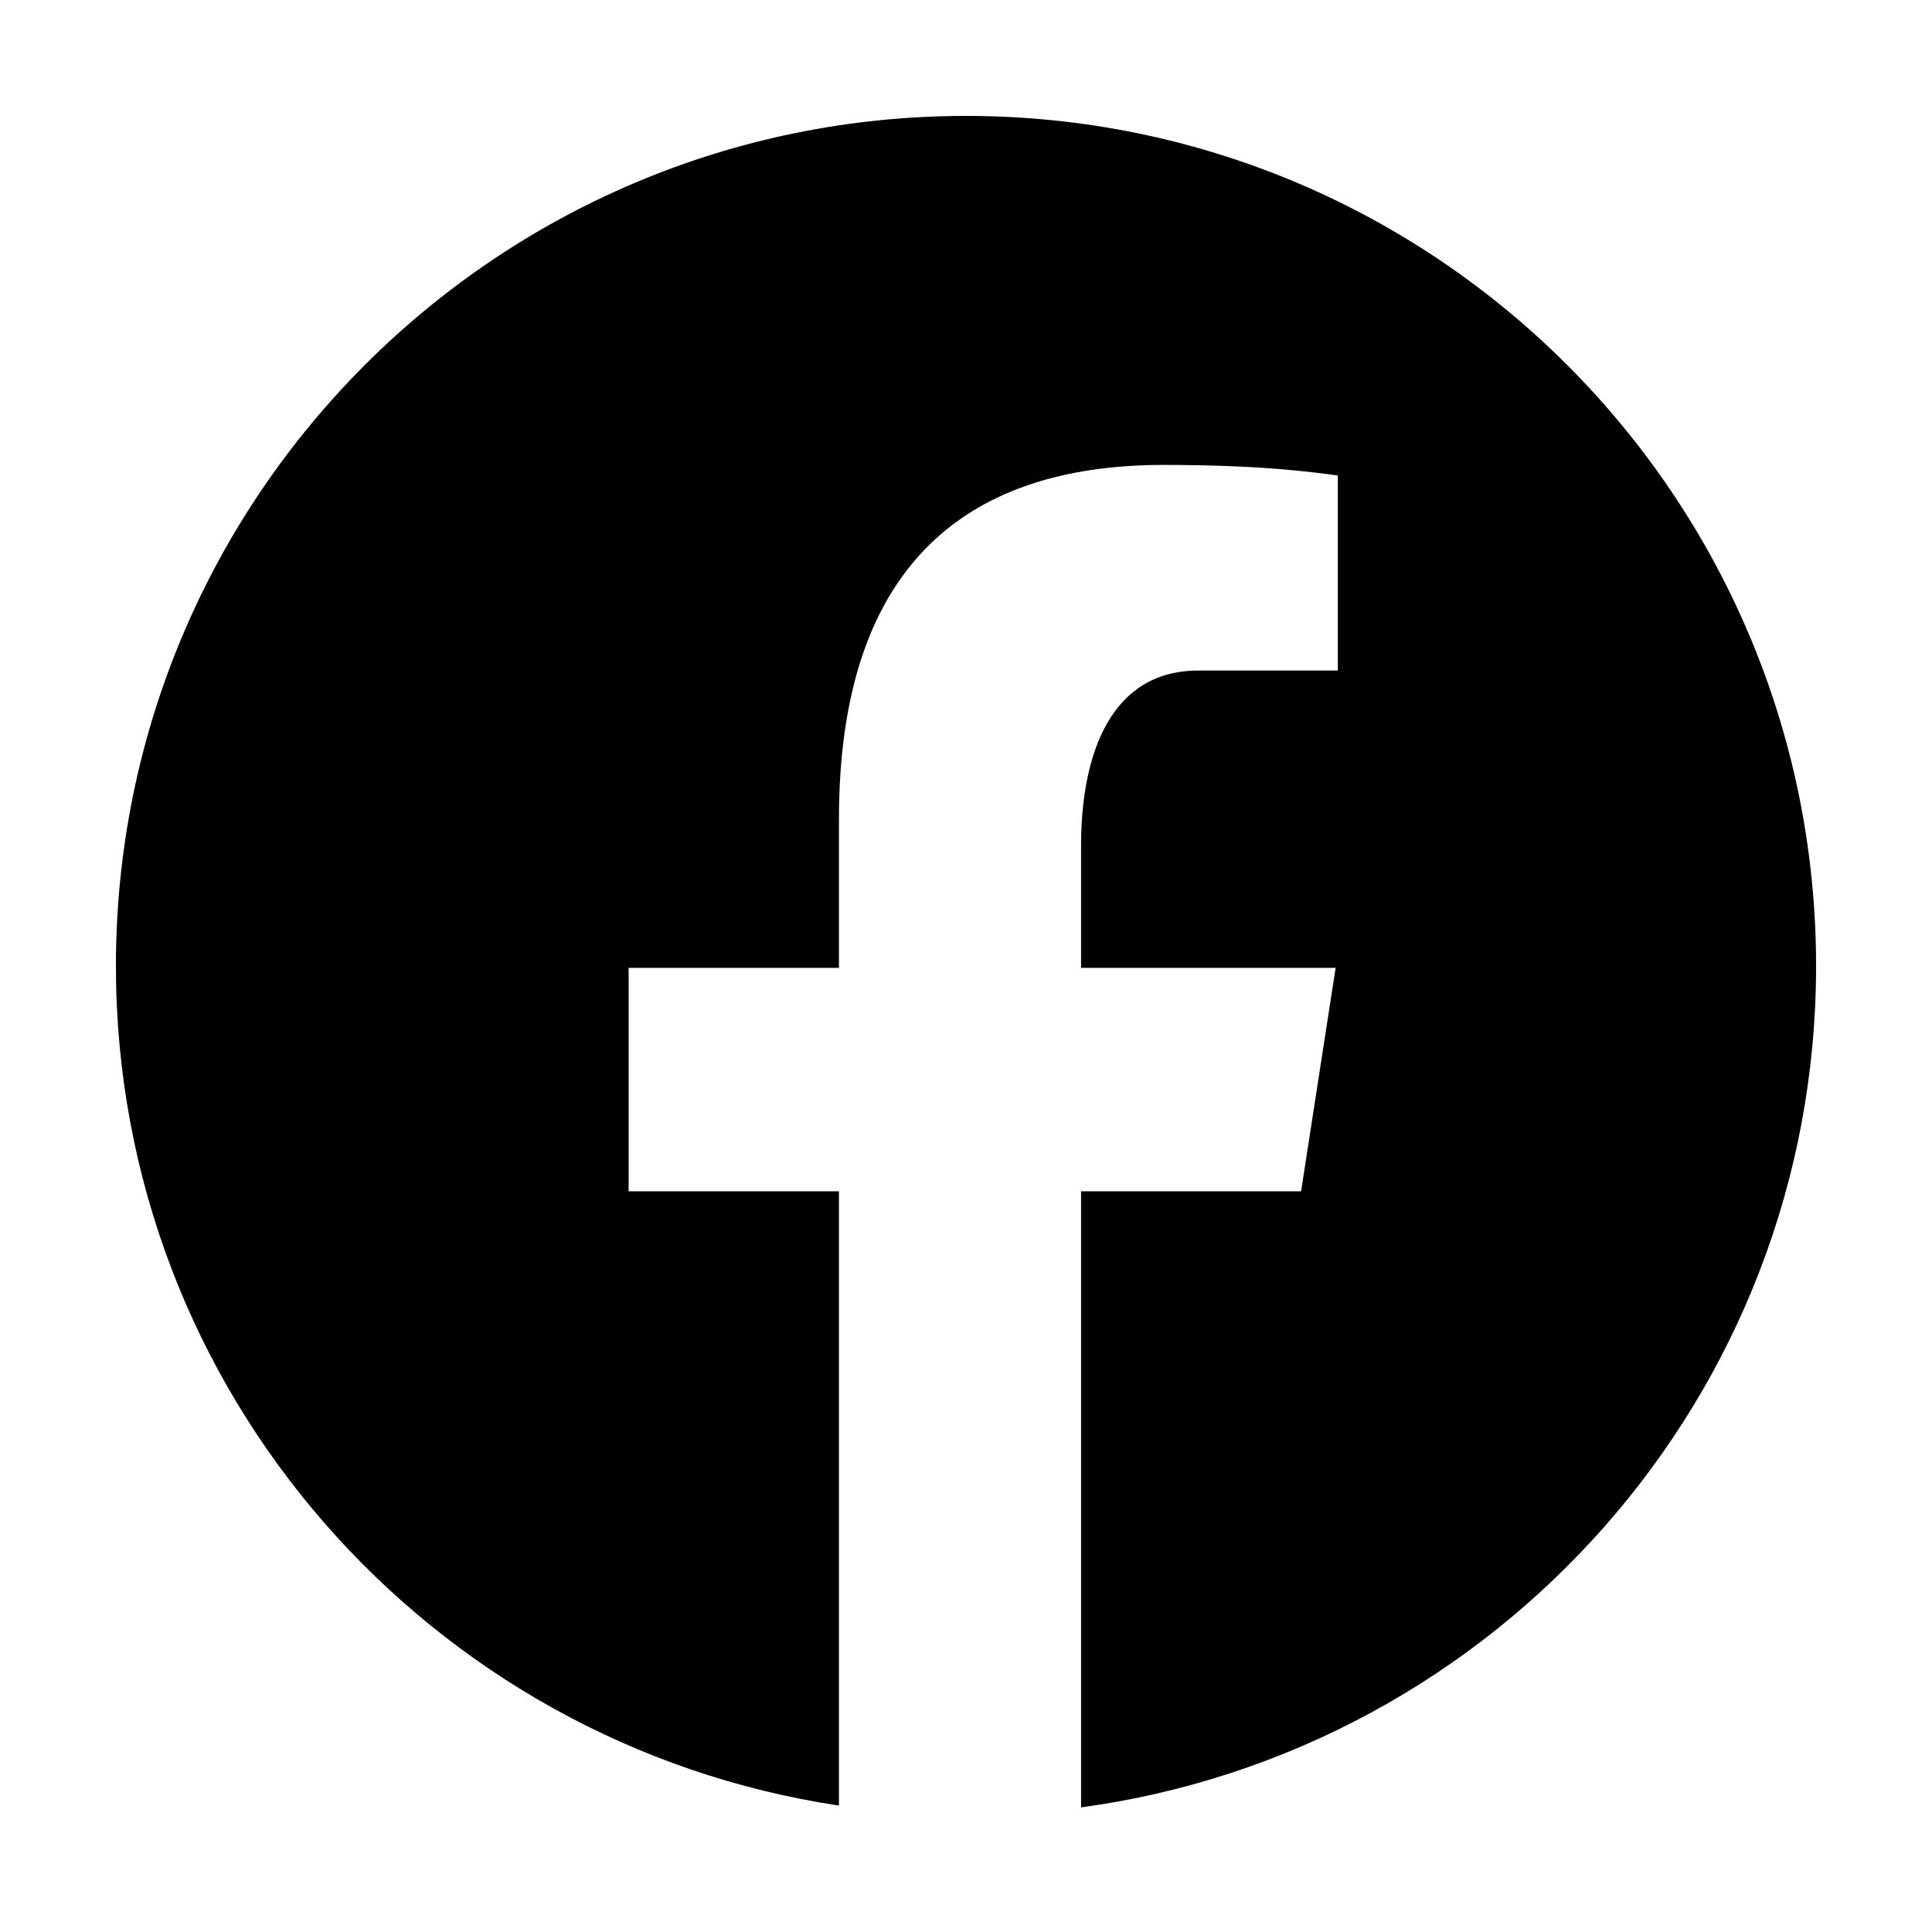
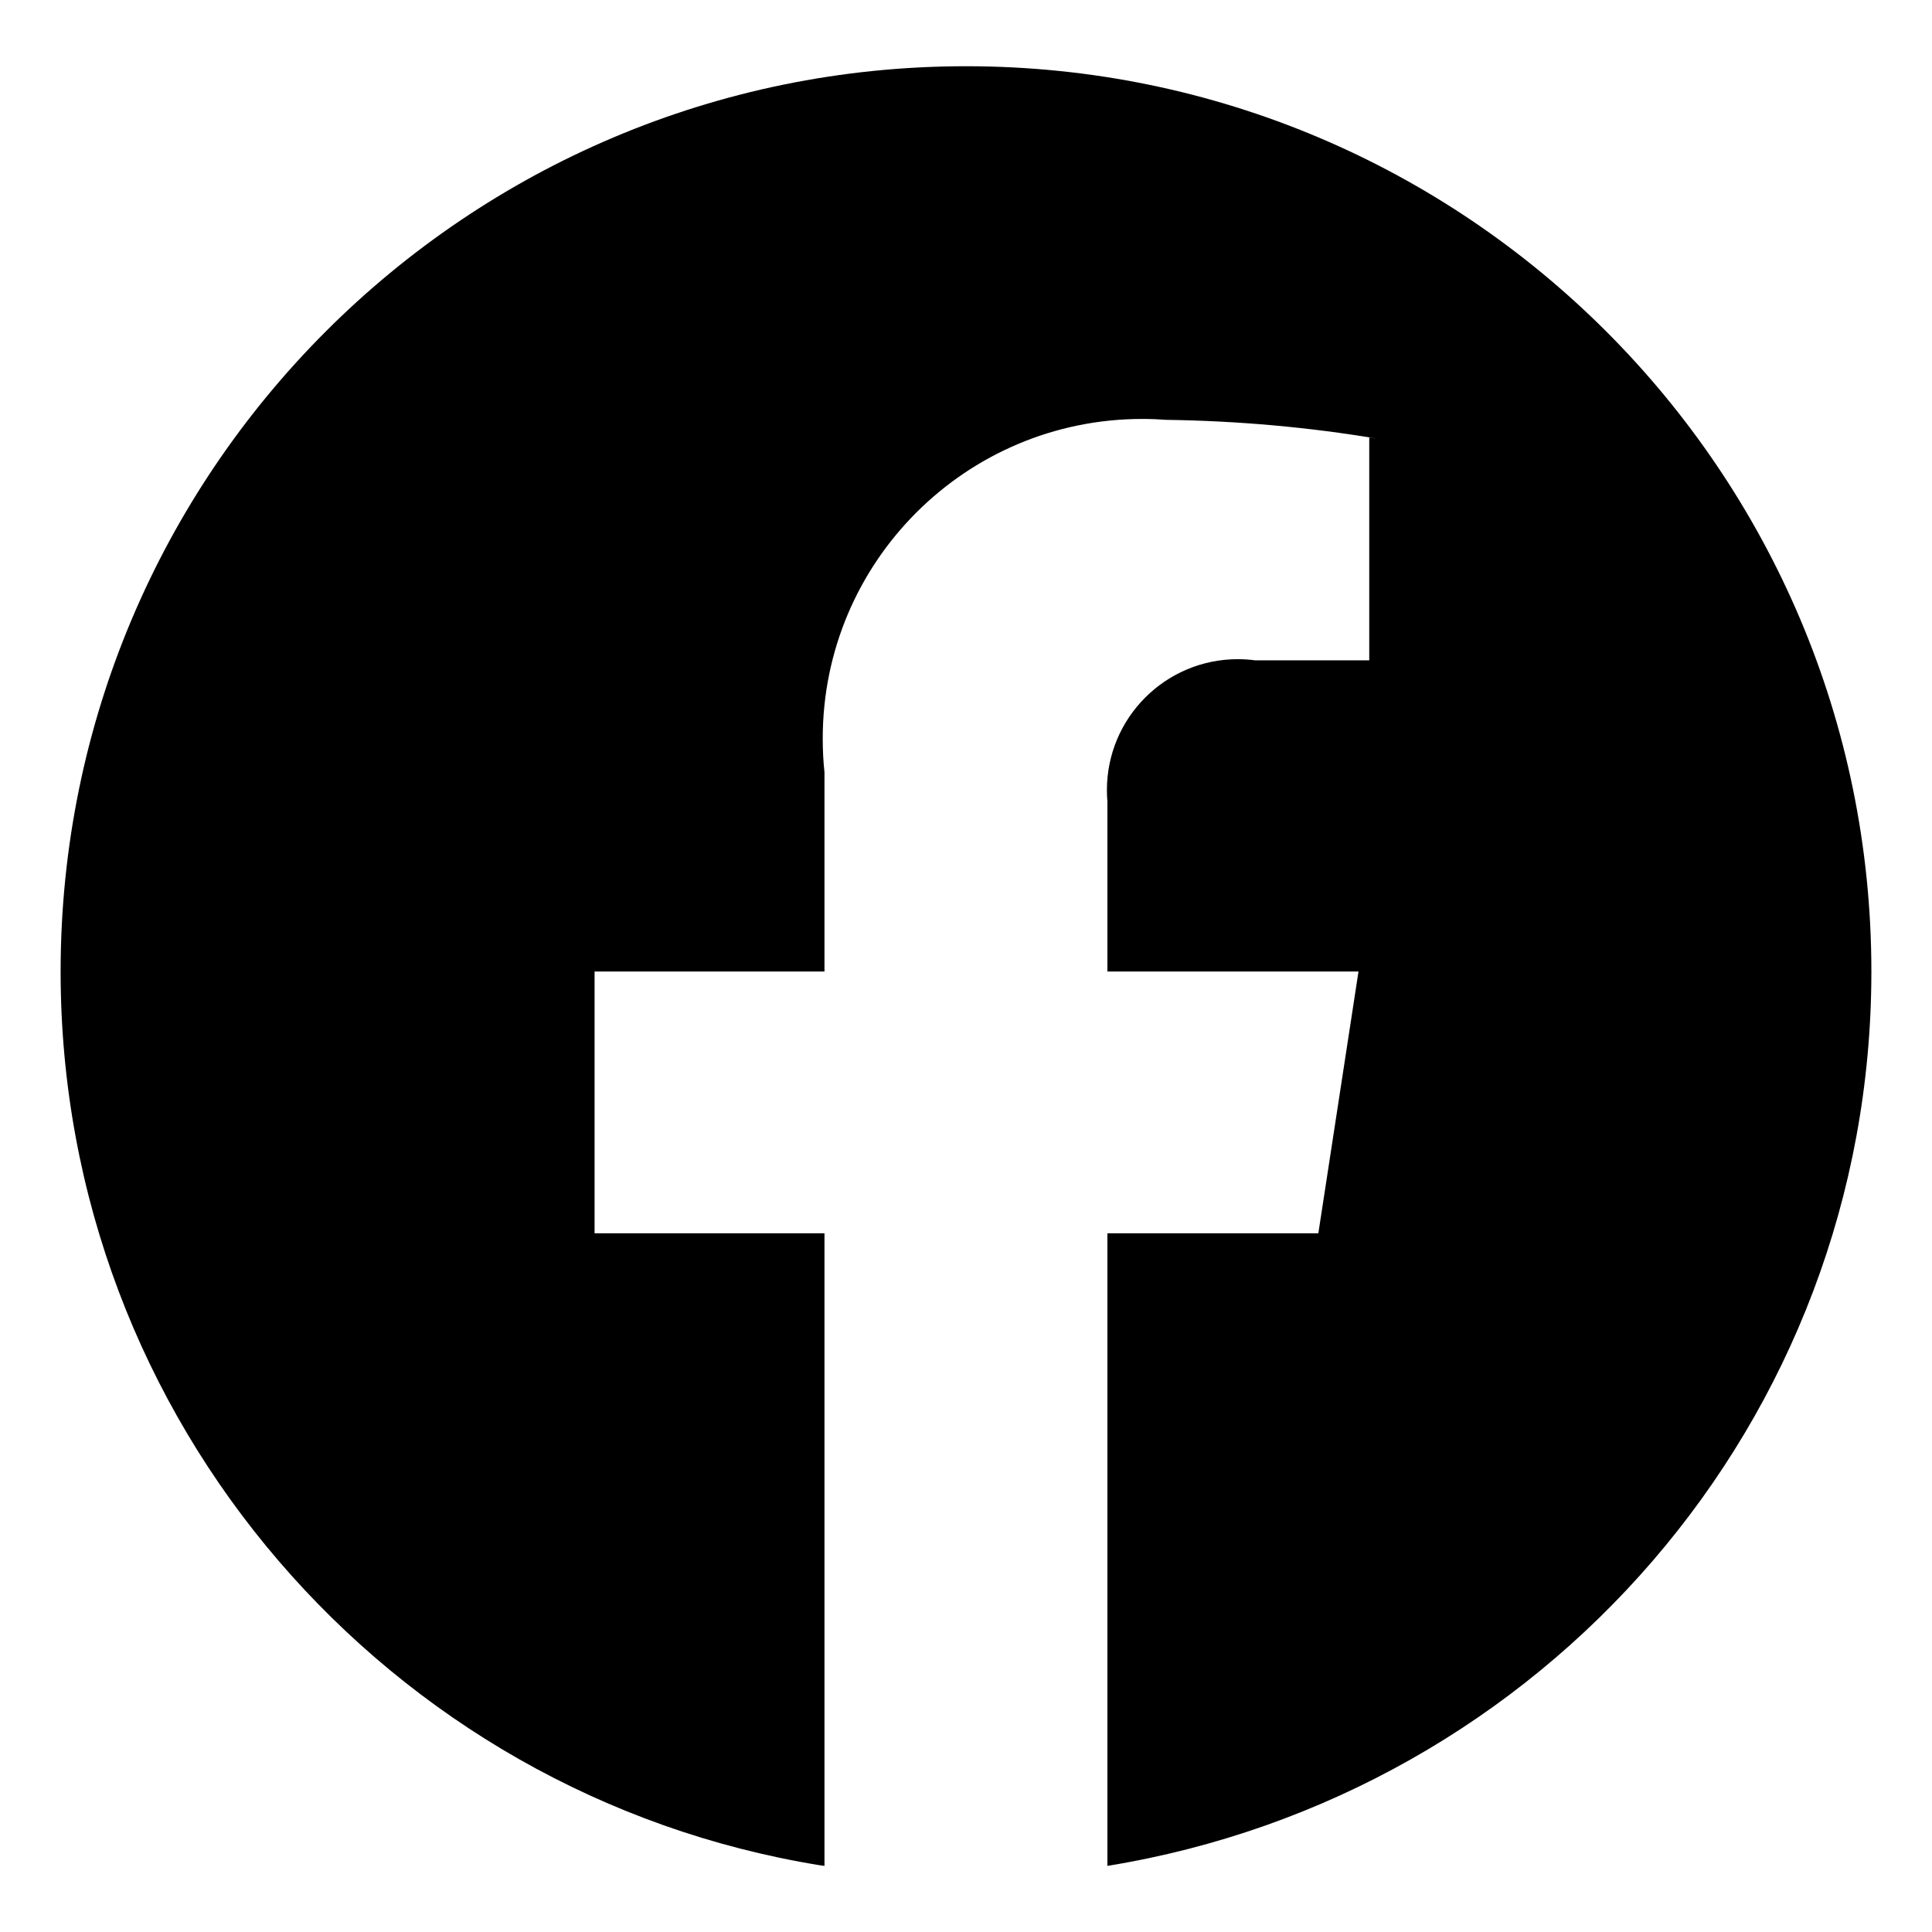
- <svg xmlns="http://www.w3.org/2000/svg" viewBox="0 0 50 50" width="100px" height="100px">
-   <path d="M25,3C12.85,3,3,12.85,3,25c0,11.03,8.125,20.137,18.712,21.728V30.831h-5.443v-5.783h5.443v-3.848 c0-6.371,3.104-9.168,8.399-9.168c2.536,0,3.877,0.188,4.512,0.274v5.048h-3.612c-2.248,0-3.033,2.131-3.033,4.533v3.161h6.588 l-0.894,5.783h-5.694v15.944C38.716,45.318,47,36.137,47,25C47,12.85,37.15,3,25,3z" />
+ <svg xmlns="http://www.w3.org/2000/svg" fill="#000000" width="800px" height="800px" viewBox="0 0 32 32" version="1.1">
+   <path d="M30.996 16.091c-0.001-8.281-6.714-14.994-14.996-14.994s-14.996 6.714-14.996 14.996c0 7.455 5.44 13.639 12.566 14.8l0.086 0.012v-10.478h-3.808v-4.336h3.808v-3.302c-0.019-0.167-0.029-0.361-0.029-0.557 0-2.923 2.37-5.293 5.293-5.293 0.141 0 0.281 0.006 0.42 0.016l-0.018-0.001c1.199 0.017 2.359 0.123 3.491 0.312l-0.134-0.019v3.69h-1.892c-0.086-0.012-0.185-0.019-0.285-0.019-1.197 0-2.168 0.97-2.168 2.168 0 0.068 0.003 0.135 0.009 0.202l-0.001-0.009v2.812h4.159l-0.665 4.336h-3.494v10.478c7.213-1.174 12.653-7.359 12.654-14.814v-0z" />
</svg>
